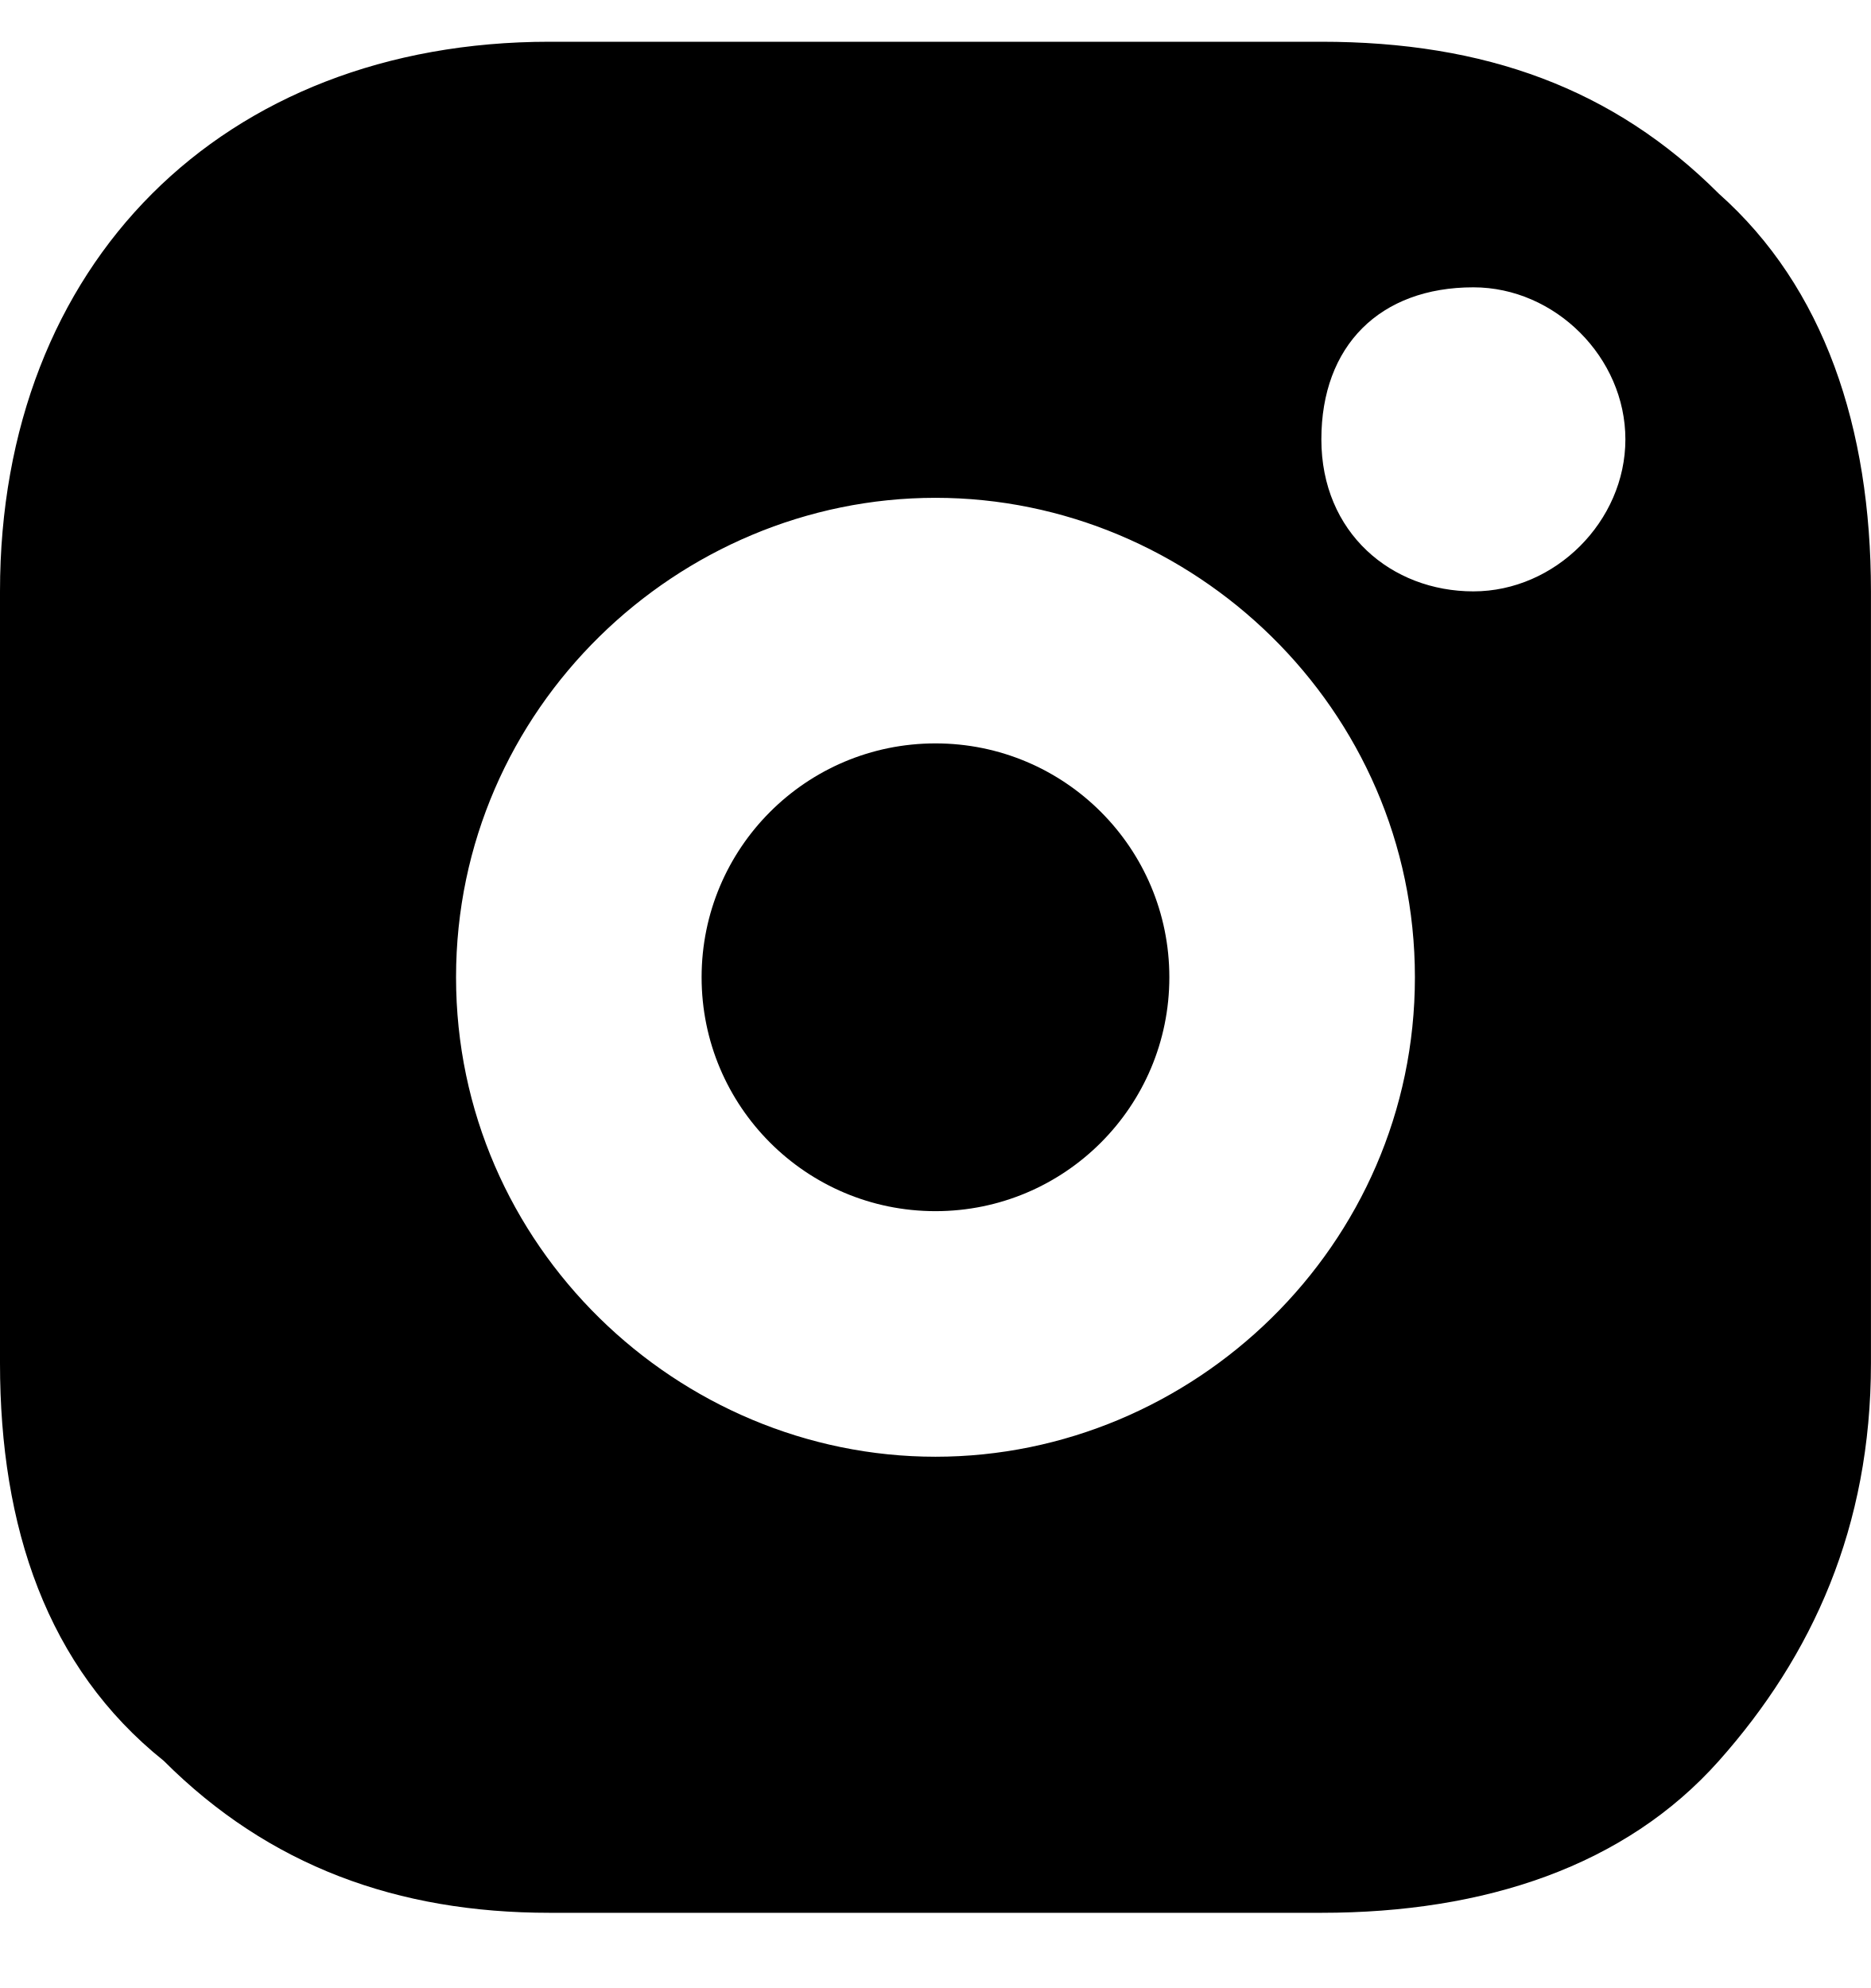
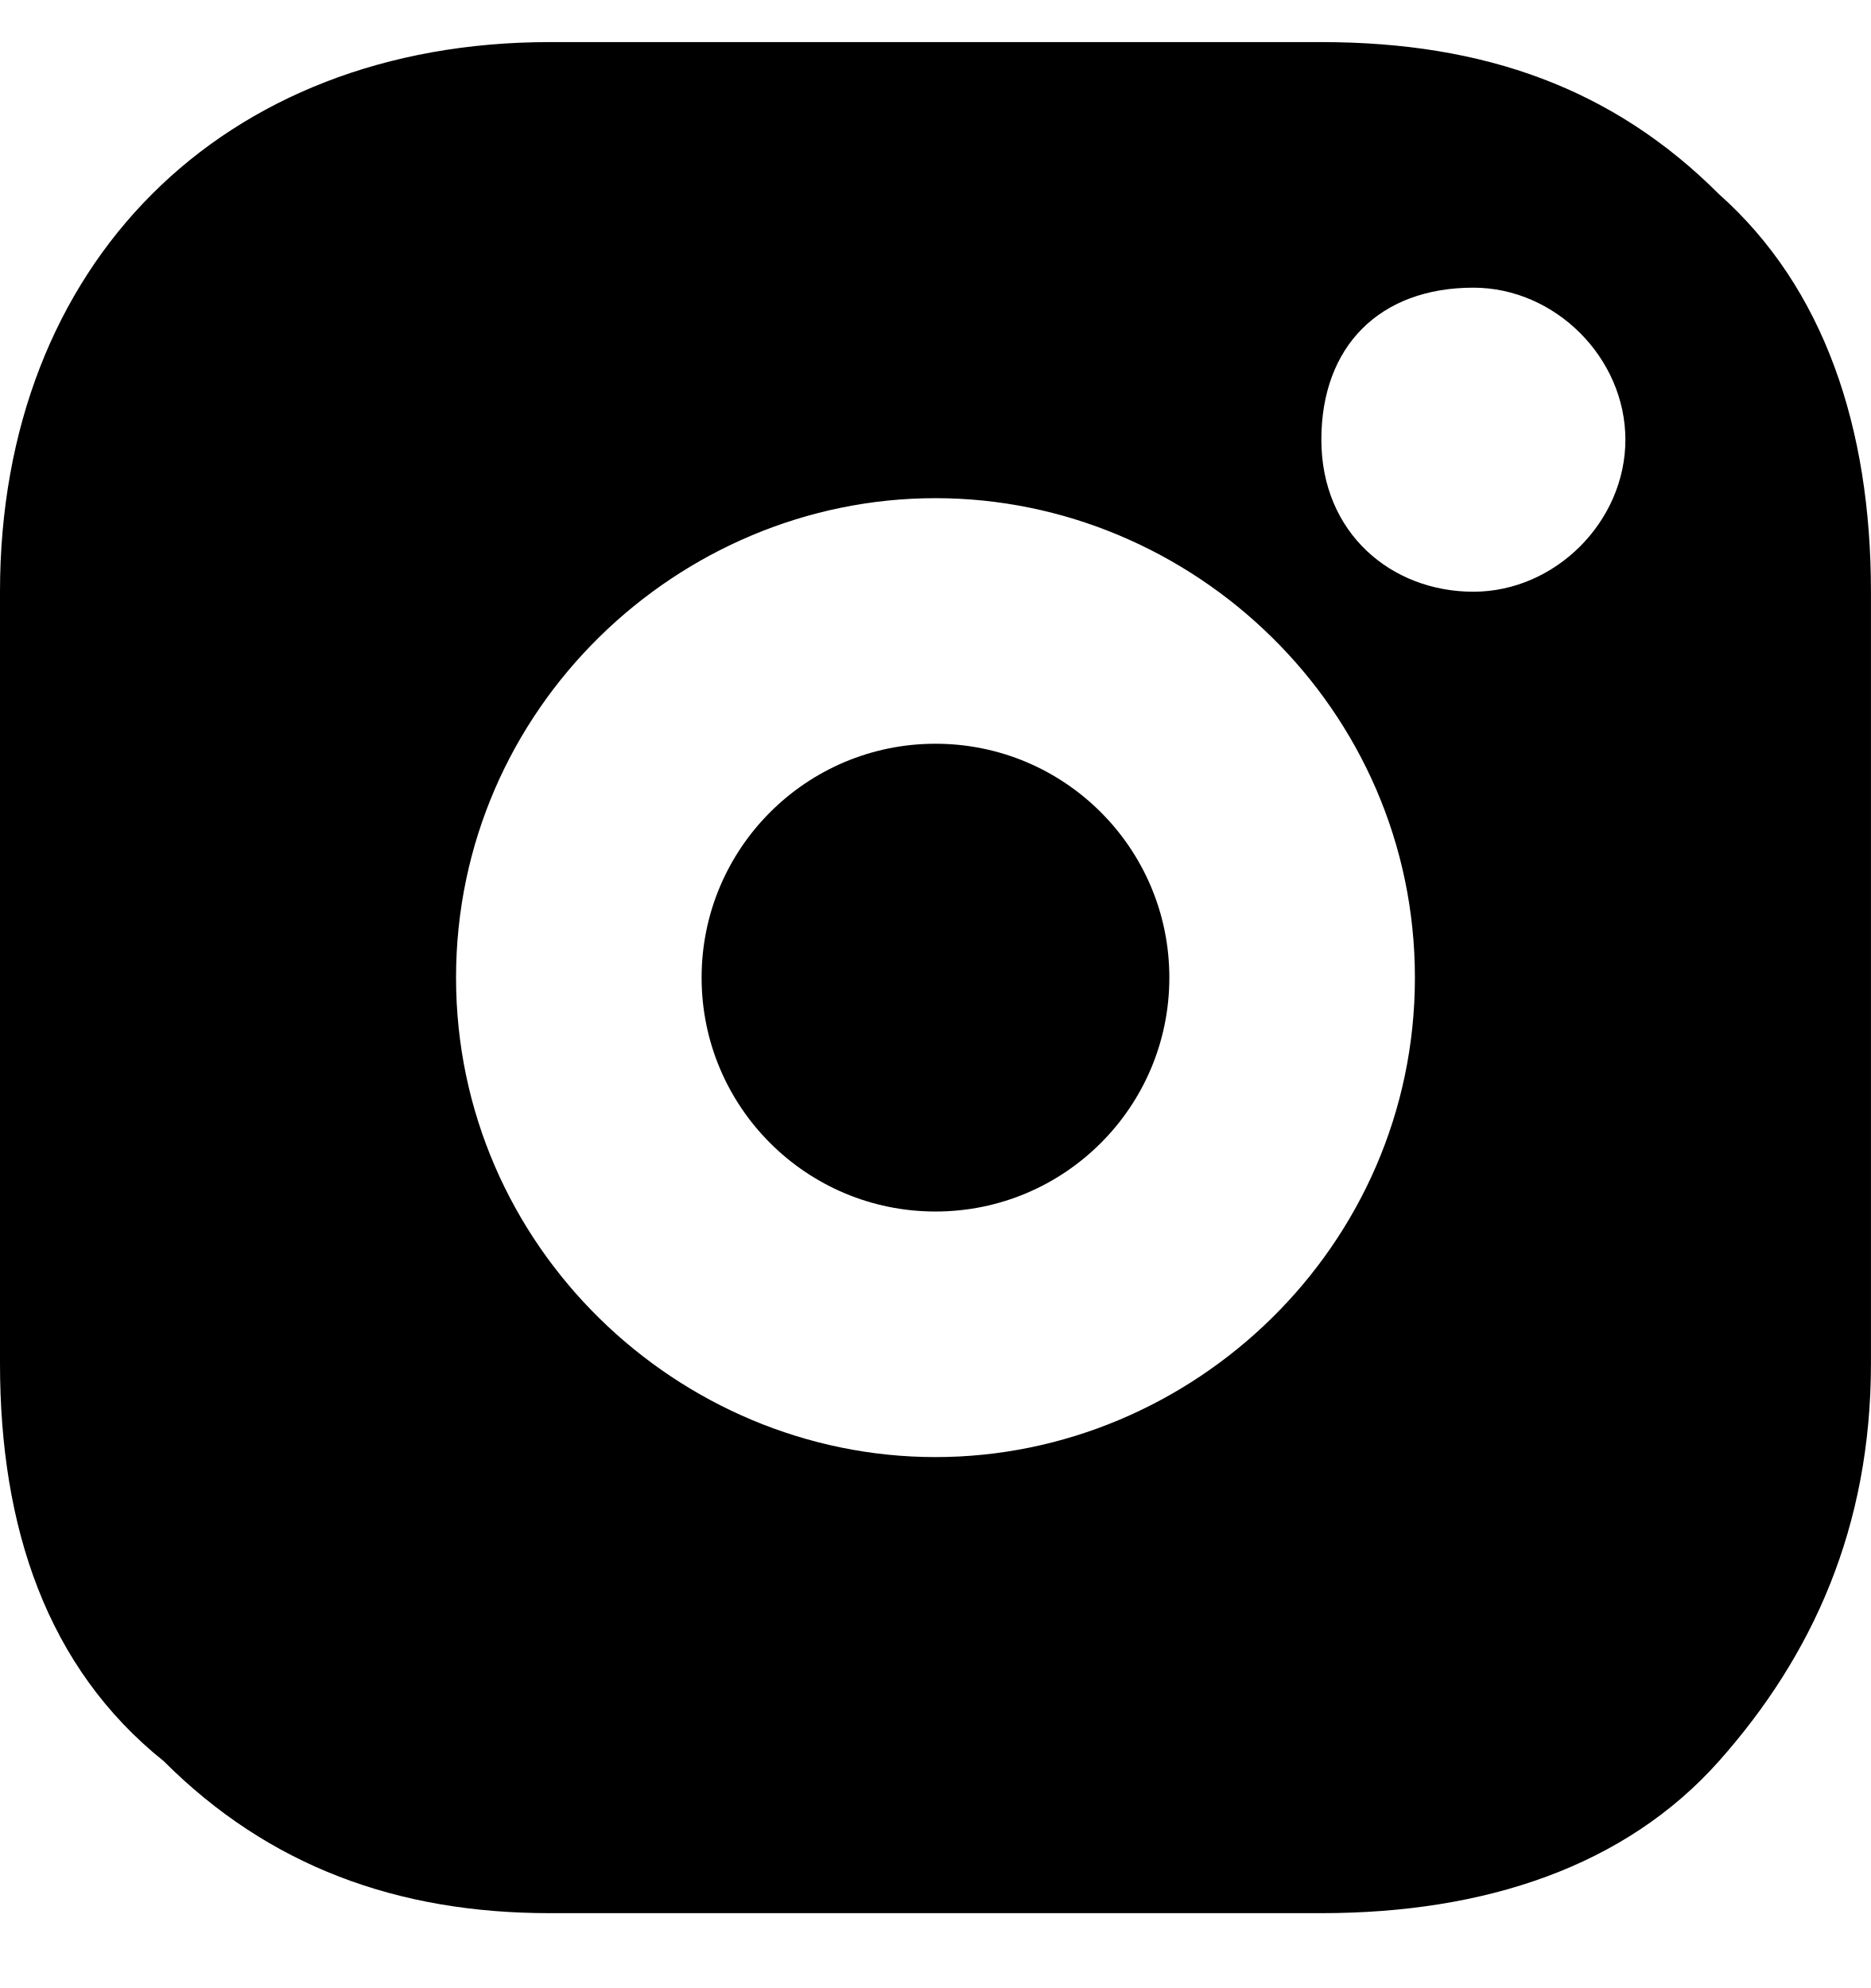
- <svg xmlns="http://www.w3.org/2000/svg" width="16" height="17" viewBox="0 0 16 17" fill="none">
-   <path d="M8 10.357C9.105 10.357 10 9.461 10 8.357C10 7.252 9.105 6.357 8 6.357C6.895 6.357 6 7.252 6 8.357C6 9.461 6.895 10.357 8 10.357Z" fill="black" />
-   <path d="M14.7 1.657C13.8 0.757 12.7 0.357 11.3 0.357H4.7C1.9 0.357 0 2.257 0 5.057V11.657C0 13.057 0.4 14.257 1.4 15.057C2.3 15.957 3.4 16.357 4.7 16.357H11.3C12.7 16.357 13.9 15.957 14.7 15.057C15.5 14.157 16 13.057 16 11.657V5.057C16 3.657 15.6 2.457 14.7 1.657ZM8 12.457C5.8 12.457 3.9 10.657 3.9 8.357C3.9 6.057 5.8 4.257 8 4.257C10.2 4.257 12.1 6.057 12.1 8.357C12.1 10.657 10.2 12.457 8 12.457ZM12.6 5.057C11.9 5.057 11.3 4.557 11.3 3.757C11.3 2.957 11.8 2.457 12.6 2.457C13.3 2.457 13.9 3.057 13.9 3.757C13.9 4.457 13.3 5.057 12.6 5.057Z" fill="black" />
+ <svg xmlns="http://www.w3.org/2000/svg" width="16" height="17" fill="none">
+   <path d="M8 10.36a2 2 0 1 0 0-4 2 2 0 0 0 0 4Z" fill="#000" />
+   <path d="M14.7 1.66c-.9-.9-2-1.3-3.4-1.3H4.7C1.9.36 0 2.26 0 5.06v6.6c0 1.4.4 2.6 1.4 3.4.9.9 2 1.3 3.3 1.3h6.6c1.4 0 2.6-.4 3.4-1.3.8-.9 1.3-2 1.3-3.4v-6.6c0-1.4-.4-2.6-1.3-3.4ZM8 12.46c-2.2 0-4.1-1.8-4.1-4.1s1.9-4.1 4.1-4.1c2.2 0 4.1 1.8 4.1 4.1s-1.9 4.1-4.1 4.1Zm4.6-7.4c-.7 0-1.3-.5-1.3-1.3s.5-1.3 1.3-1.3c.7 0 1.3.6 1.3 1.3 0 .7-.6 1.3-1.3 1.3Z" fill="#000" />
</svg>
